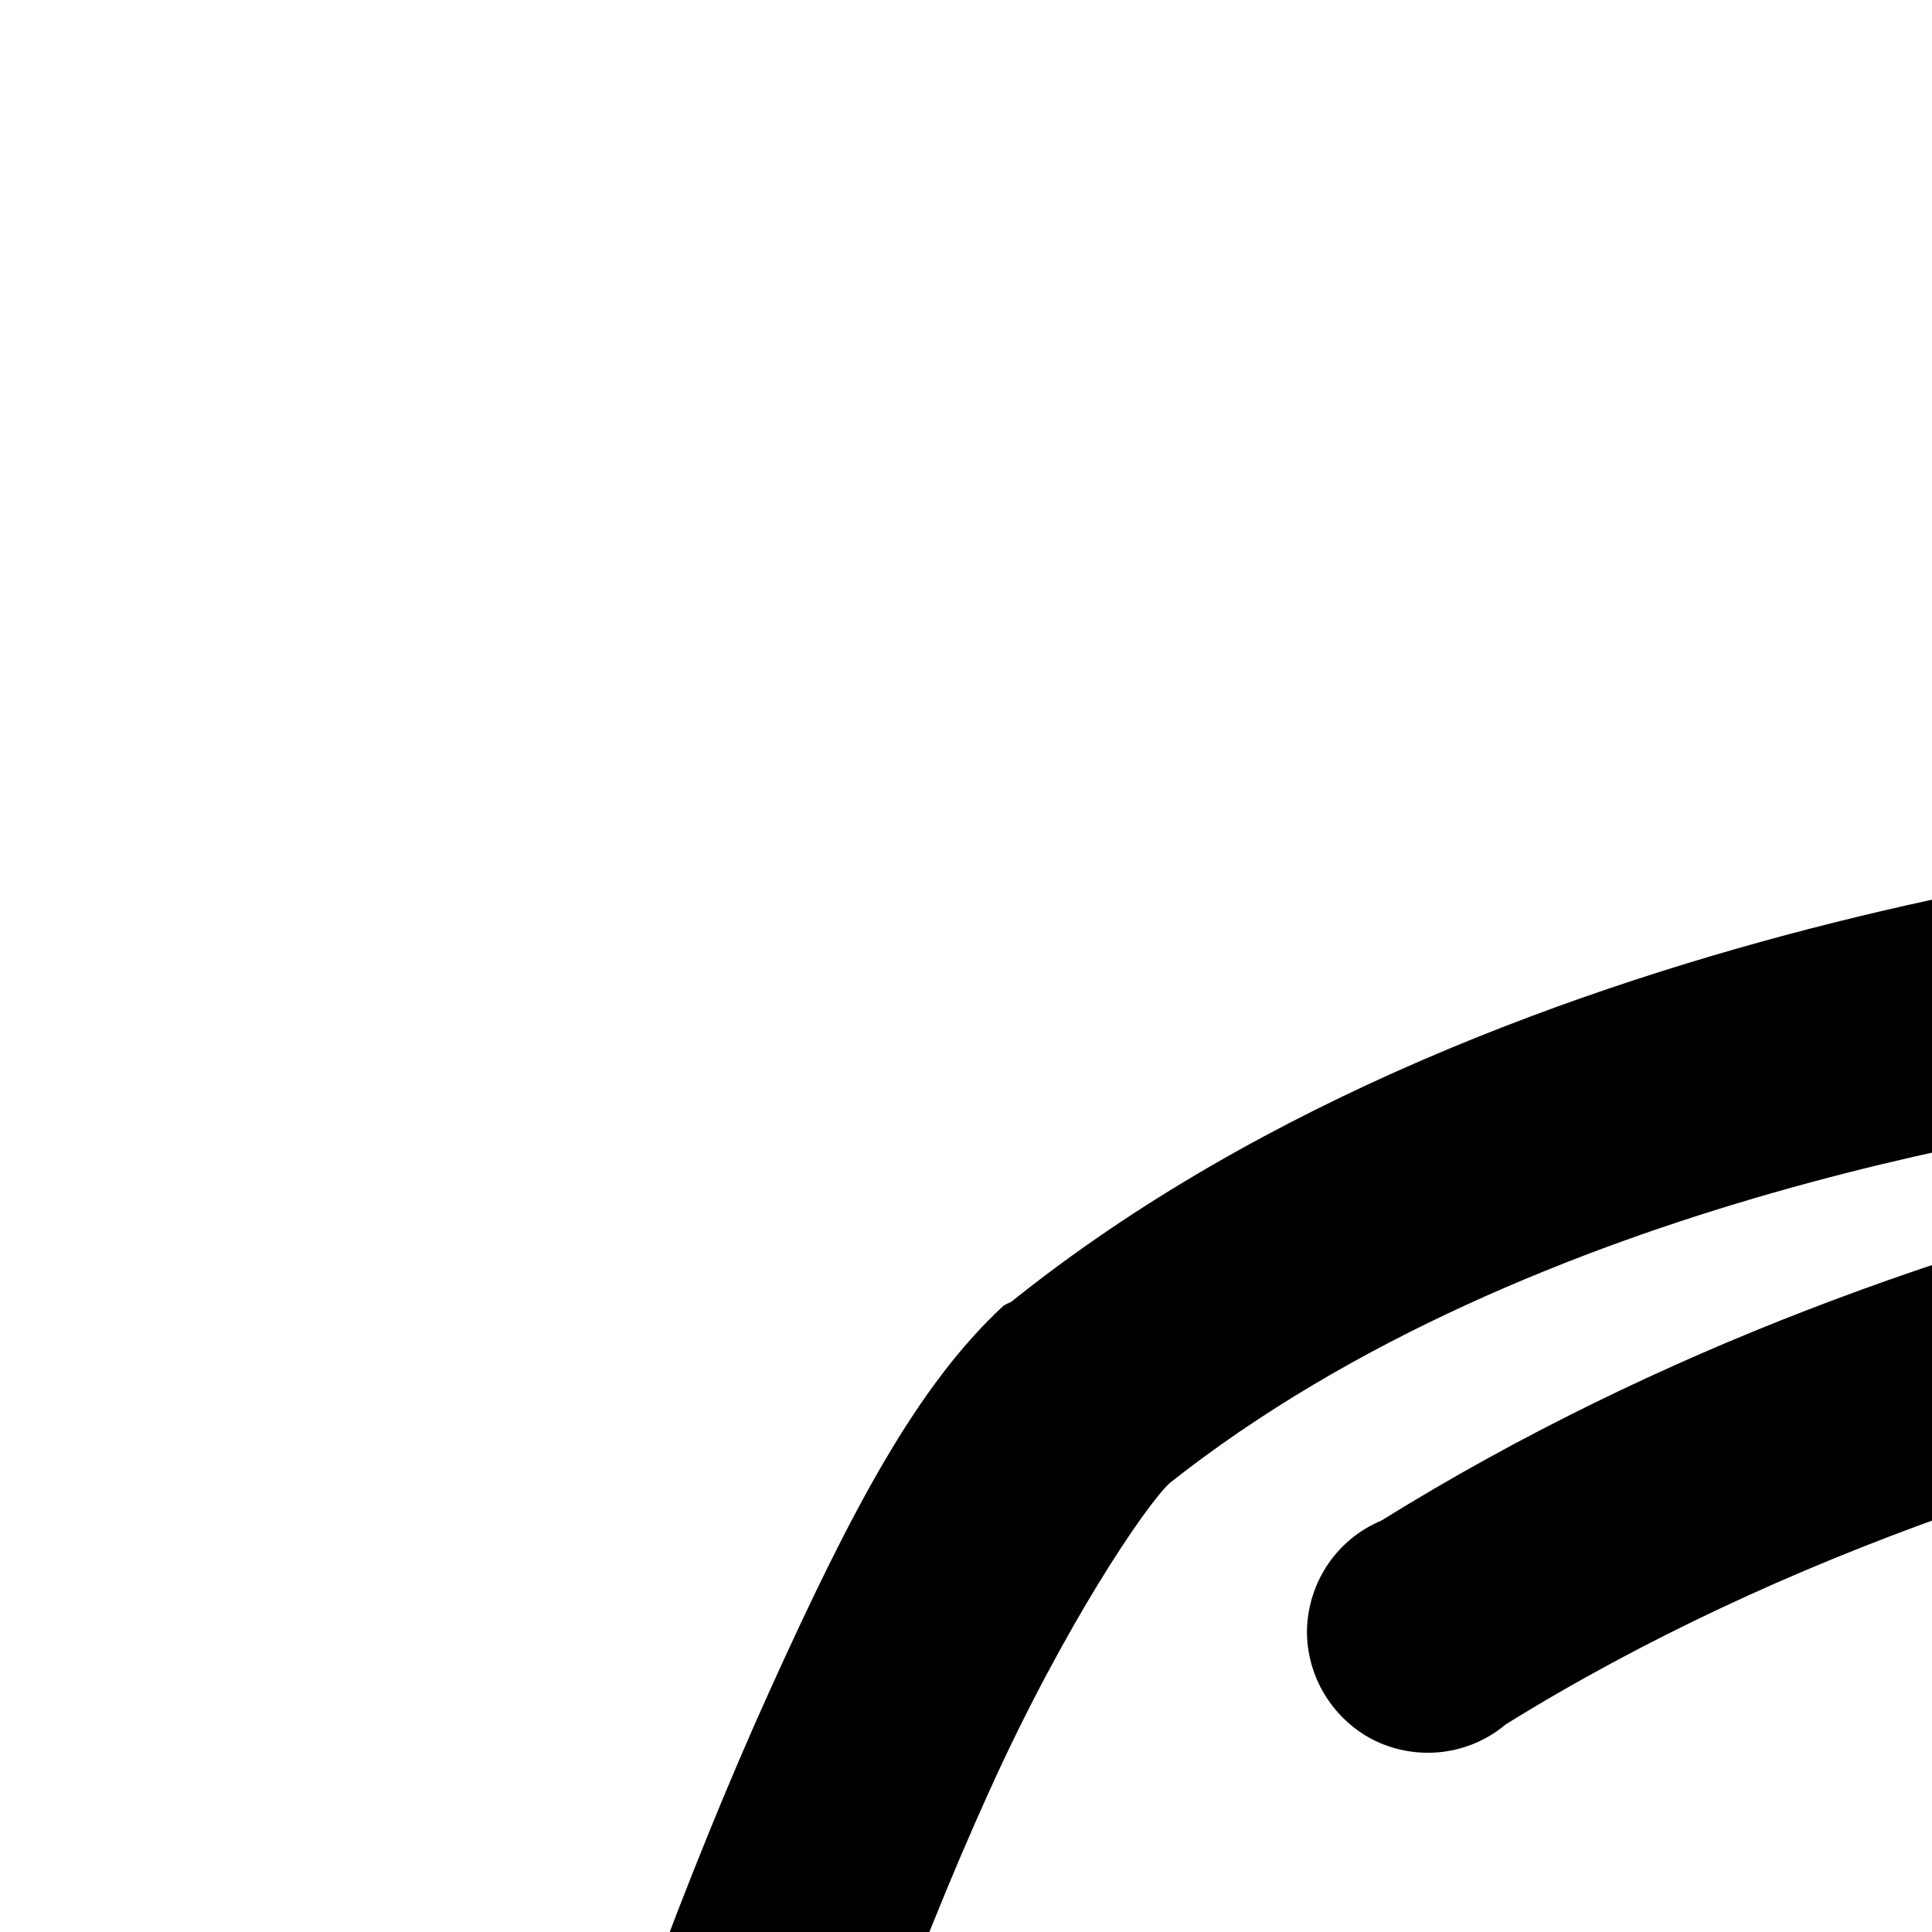
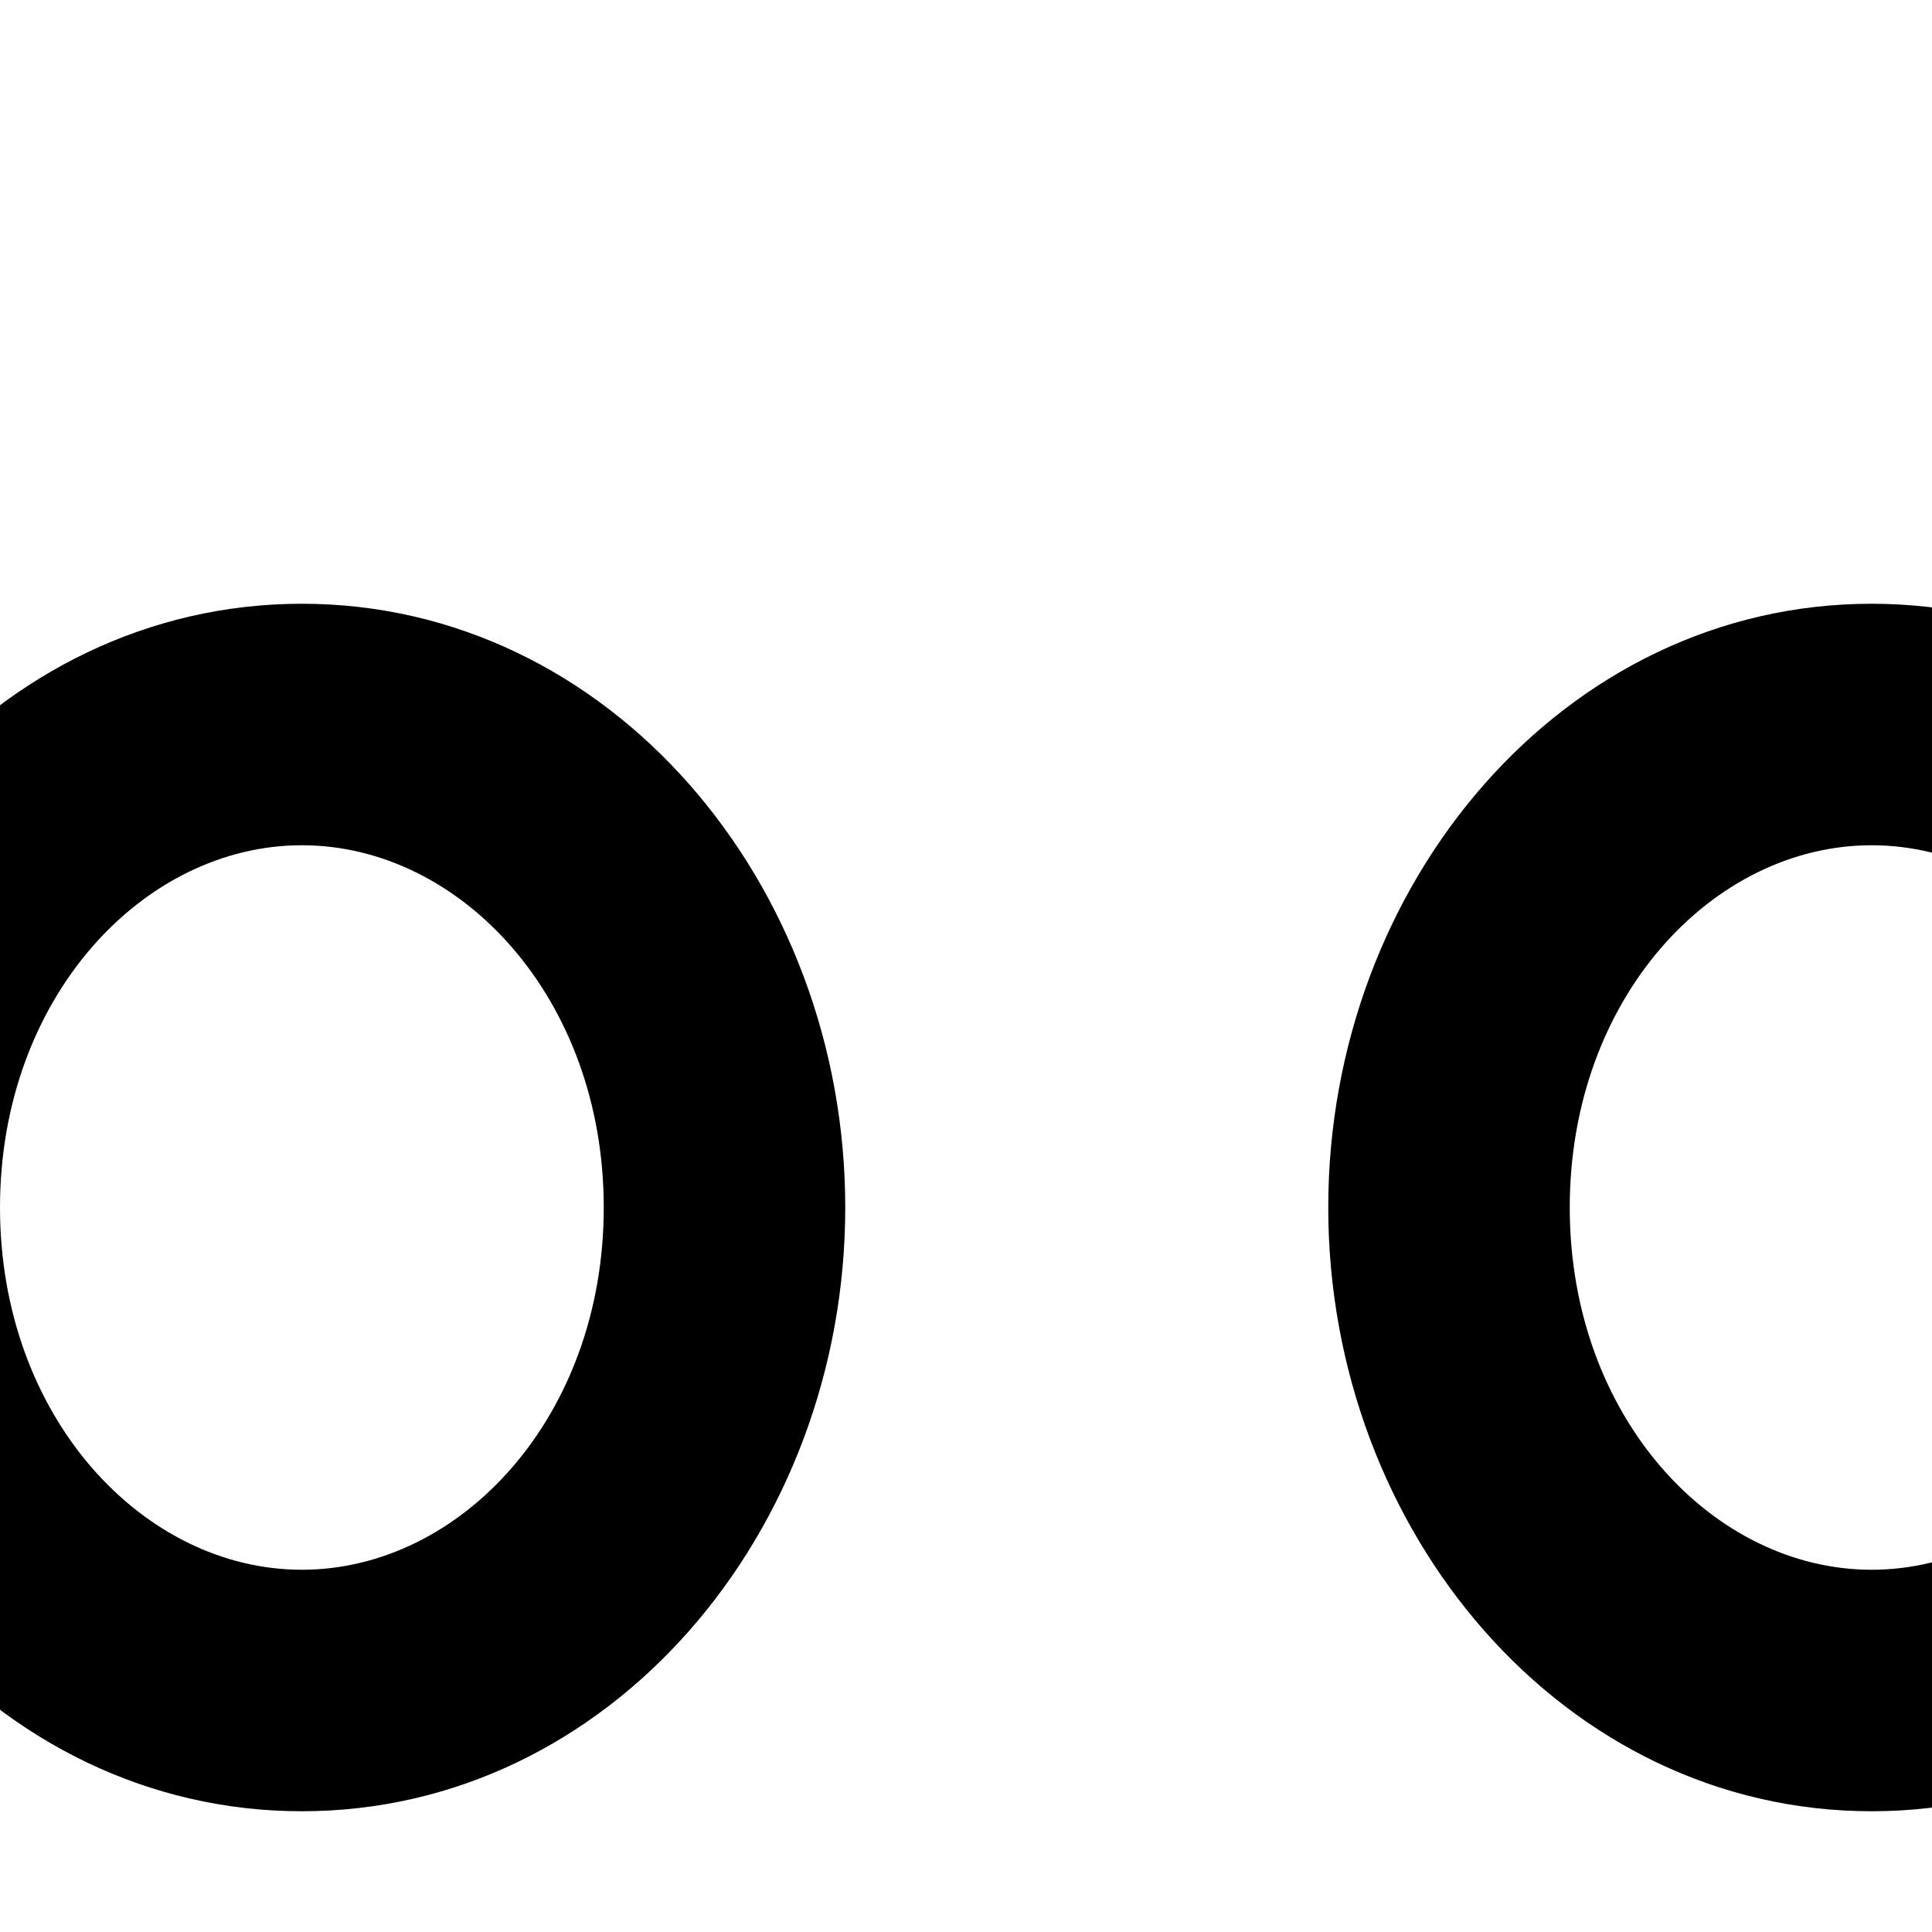
- <svg xmlns="http://www.w3.org/2000/svg" viewBox="0 0 16 16" style=" fill:#000000;">
+ <svg xmlns="http://www.w3.org/2000/svg" viewBox="16 16 16 16" style=" fill:#000000;">
  <path d="M 18.906 7 C 18.906 7 12.539 7.438 8.375 10.781 C 8.355 10.789 8.332 10.801 8.312 10.812 C 7.59 11.48 7.047 12.516 6.375 14 C 5.703 15.484 4.992 17.395 4.344 19.531 C 3.051 23.809 2 29.059 2 34 C 1.996 34.176 2.039 34.348 2.125 34.5 C 3.586 37.066 6.273 38.617 8.781 39.594 C 11.289 40.57 13.605 40.961 14.781 41 C 15.113 41.012 15.43 40.859 15.625 40.594 L 18.062 37.219 C 20.027 37.684 22.332 38 25 38 C 27.668 38 29.973 37.684 31.938 37.219 L 34.375 40.594 C 34.57 40.859 34.887 41.012 35.219 41 C 36.395 40.961 38.711 40.57 41.219 39.594 C 43.727 38.617 46.414 37.066 47.875 34.5 C 47.961 34.348 48.004 34.176 48 34 C 48 29.059 46.949 23.809 45.656 19.531 C 45.008 17.395 44.297 15.484 43.625 14 C 42.953 12.516 42.41 11.48 41.688 10.812 C 41.668 10.801 41.645 10.789 41.625 10.781 C 37.461 7.438 31.094 7 31.094 7 C 31.02 6.992 30.949 6.992 30.875 7 C 30.527 7.047 30.234 7.273 30.094 7.594 C 30.094 7.594 29.754 8.34 29.531 9.406 C 27.582 9.094 25.941 9 25 9 C 24.059 9 22.418 9.094 20.469 9.406 C 20.246 8.34 19.906 7.594 19.906 7.594 C 19.734 7.203 19.332 6.965 18.906 7 Z M 18.281 9.156 C 18.355 9.359 18.406 9.551 18.469 9.781 C 16.215 10.305 13.746 11.16 11.438 12.594 C 11.074 12.746 10.836 13.098 10.824 13.492 C 10.816 13.883 11.039 14.246 11.391 14.418 C 11.746 14.586 12.168 14.535 12.469 14.281 C 17.102 11.41 22.996 11 25 11 C 27.004 11 32.898 11.41 37.531 14.281 C 37.832 14.535 38.254 14.586 38.609 14.418 C 38.961 14.246 39.184 13.883 39.176 13.492 C 39.164 13.098 38.926 12.746 38.562 12.594 C 36.254 11.16 33.785 10.305 31.531 9.781 C 31.594 9.551 31.645 9.359 31.719 9.156 C 32.859 9.297 37.293 9.895 40.312 12.281 C 40.508 12.461 41.188 13.461 41.812 14.844 C 42.438 16.227 43.094 18.027 43.719 20.094 C 44.938 24.125 45.922 29.098 45.969 33.656 C 44.832 35.496 42.699 36.863 40.5 37.719 C 38.5 38.496 36.633 38.844 35.656 38.938 L 33.969 36.656 C 34.828 36.379 35.602 36.078 36.281 35.781 C 38.805 34.672 40.156 33.5 40.156 33.5 C 40.57 33.129 40.605 32.492 40.234 32.078 C 39.863 31.664 39.227 31.629 38.812 32 C 38.812 32 37.766 32.957 35.469 33.969 C 34.625 34.34 33.602 34.707 32.438 35.031 C 32.168 35 31.898 35.078 31.688 35.25 C 29.824 35.703 27.609 36 25 36 C 22.371 36 20.152 35.676 18.281 35.219 C 18.07 35.078 17.812 35.02 17.562 35.062 C 16.395 34.738 15.379 34.34 14.531 33.969 C 12.234 32.957 11.188 32 11.188 32 C 10.961 31.789 10.648 31.699 10.344 31.75 C 9.957 31.809 9.637 32.086 9.531 32.465 C 9.422 32.84 9.547 33.246 9.844 33.5 C 9.844 33.5 11.195 34.672 13.719 35.781 C 14.398 36.078 15.172 36.379 16.031 36.656 L 14.344 38.938 C 13.367 38.844 11.5 38.496 9.5 37.719 C 7.301 36.863 5.168 35.496 4.031 33.656 C 4.078 29.098 5.062 24.125 6.281 20.094 C 6.906 18.027 7.562 16.227 8.188 14.844 C 8.812 13.461 9.492 12.461 9.688 12.281 C 12.707 9.895 17.141 9.297 18.281 9.156 Z M 18.5 21 C 15.949 21 14 23.316 14 26 C 14 28.684 15.949 31 18.5 31 C 21.051 31 23 28.684 23 26 C 23 23.316 21.051 21 18.5 21 Z M 31.5 21 C 28.949 21 27 23.316 27 26 C 27 28.684 28.949 31 31.5 31 C 34.051 31 36 28.684 36 26 C 36 23.316 34.051 21 31.5 21 Z M 18.5 23 C 19.816 23 21 24.266 21 26 C 21 27.734 19.816 29 18.5 29 C 17.184 29 16 27.734 16 26 C 16 24.266 17.184 23 18.5 23 Z M 31.5 23 C 32.816 23 34 24.266 34 26 C 34 27.734 32.816 29 31.5 29 C 30.184 29 29 27.734 29 26 C 29 24.266 30.184 23 31.5 23 Z" />
</svg>
